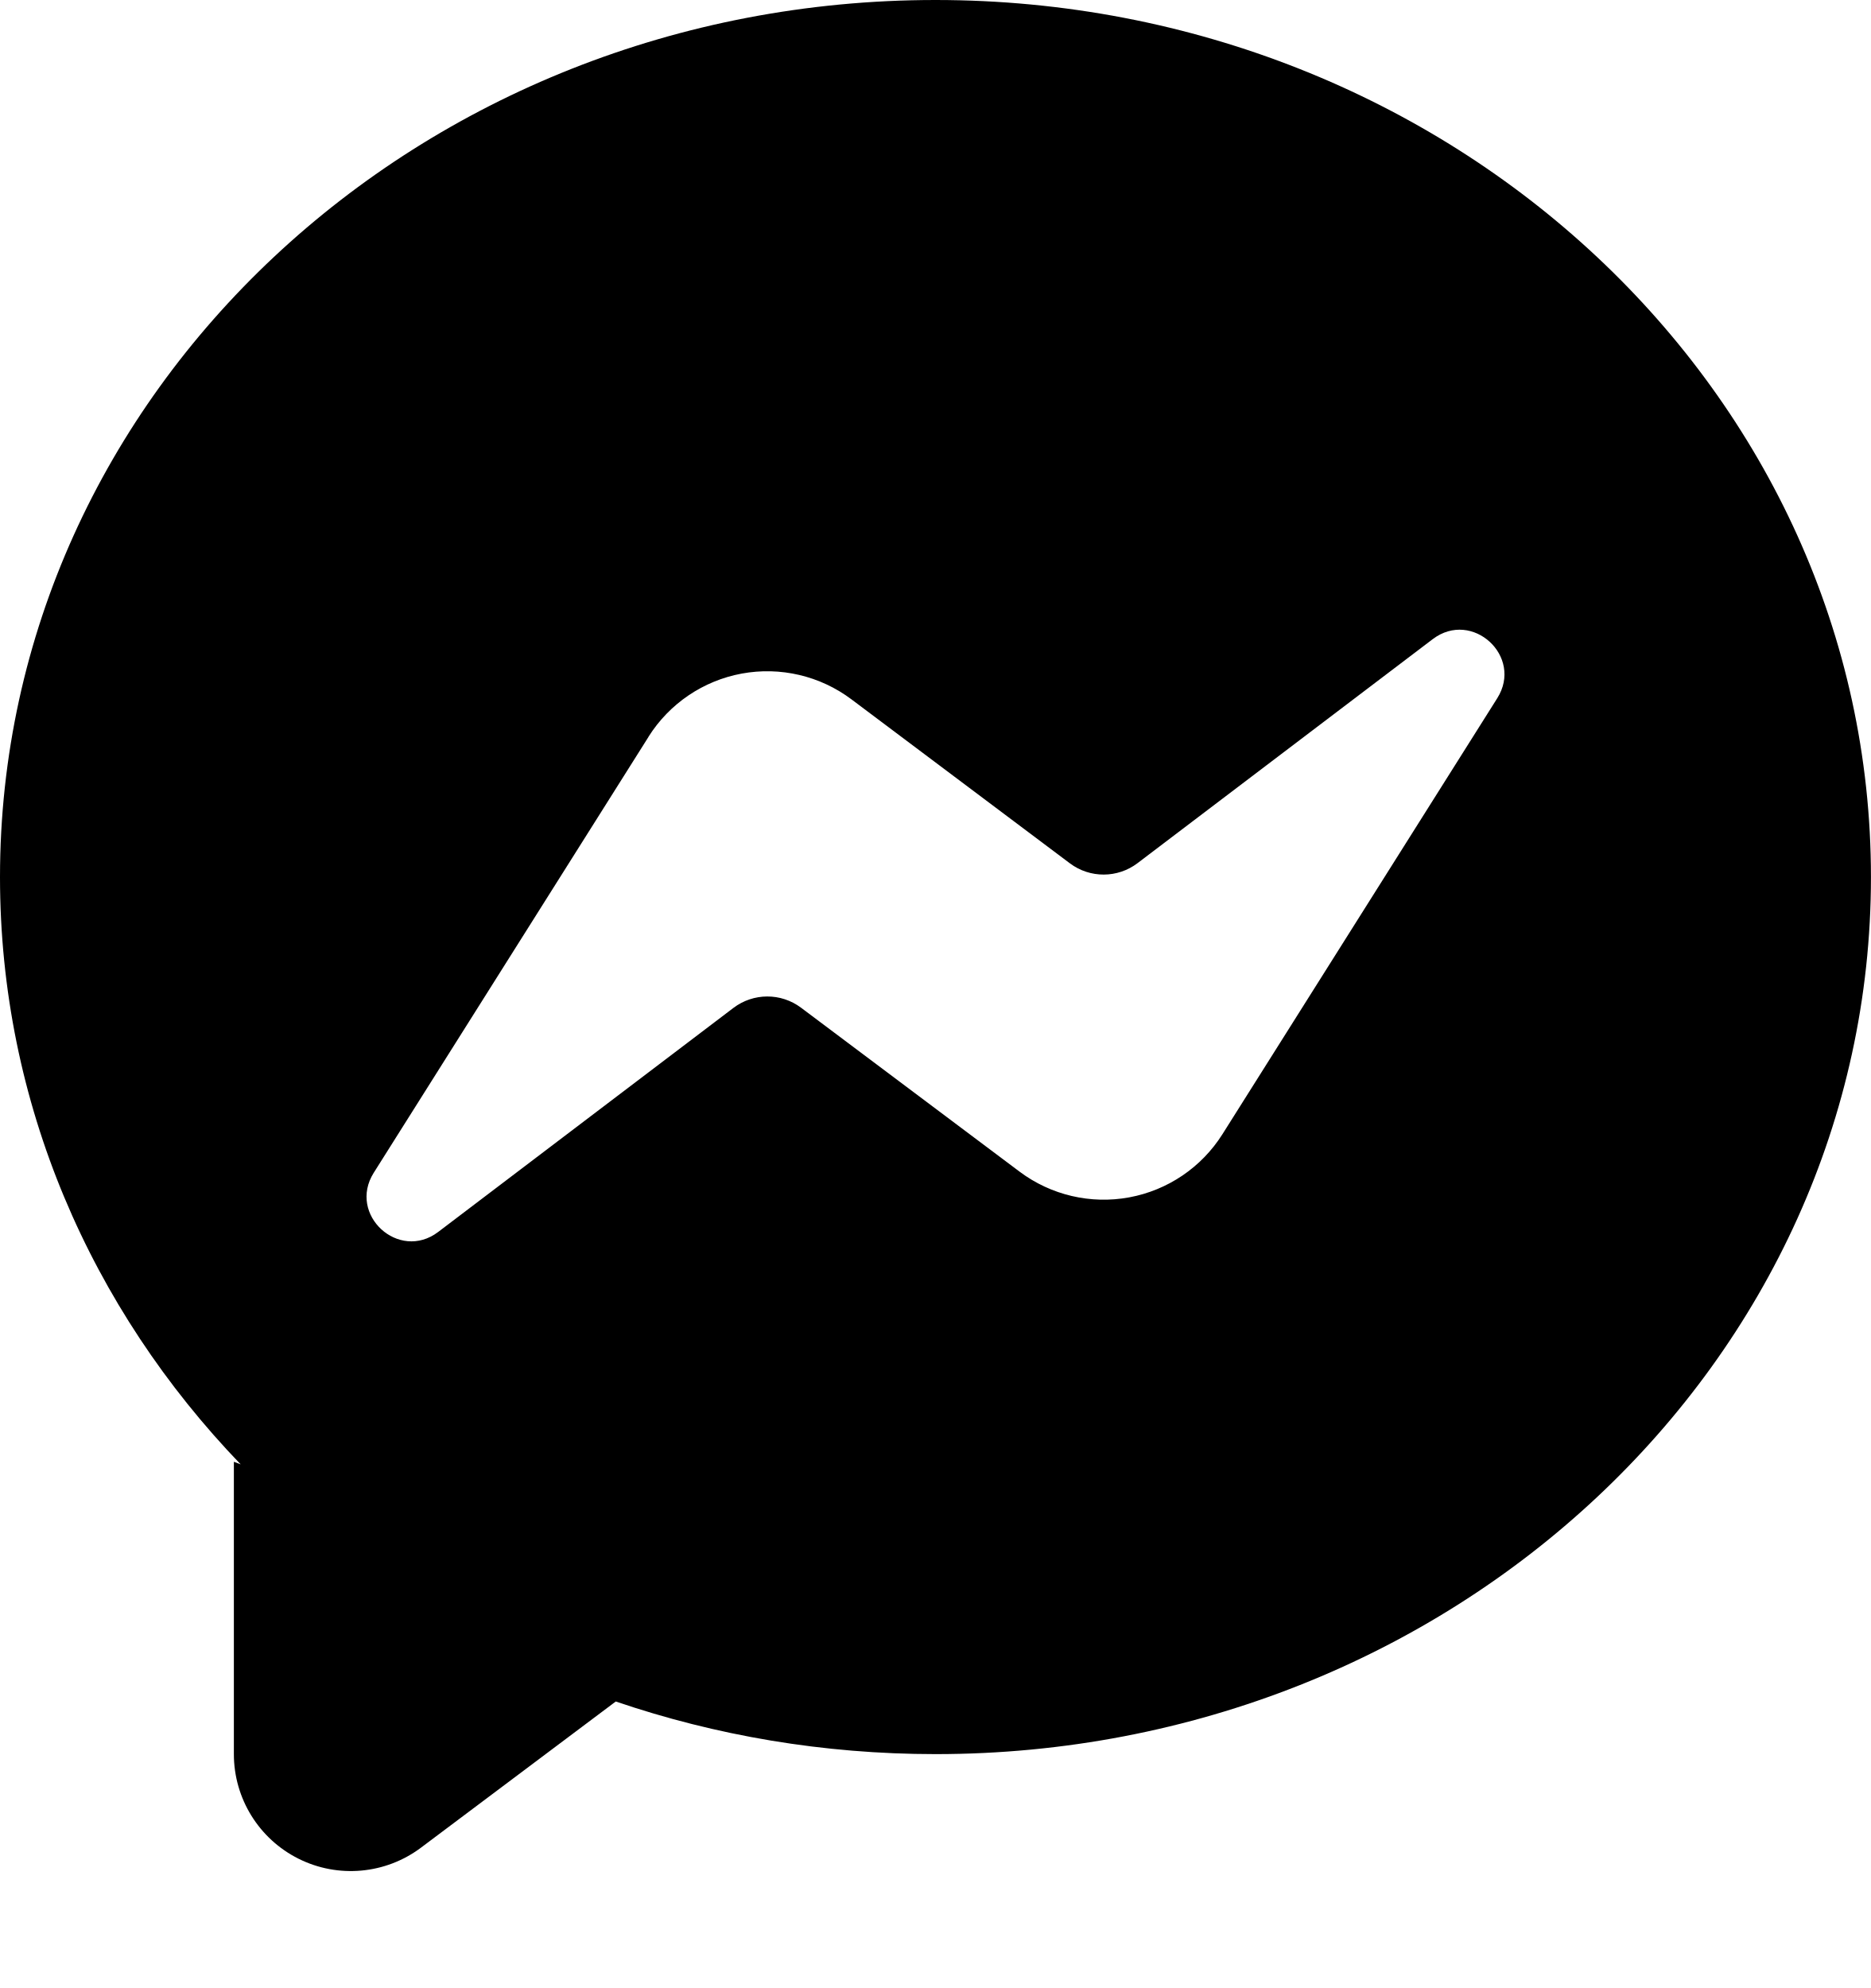
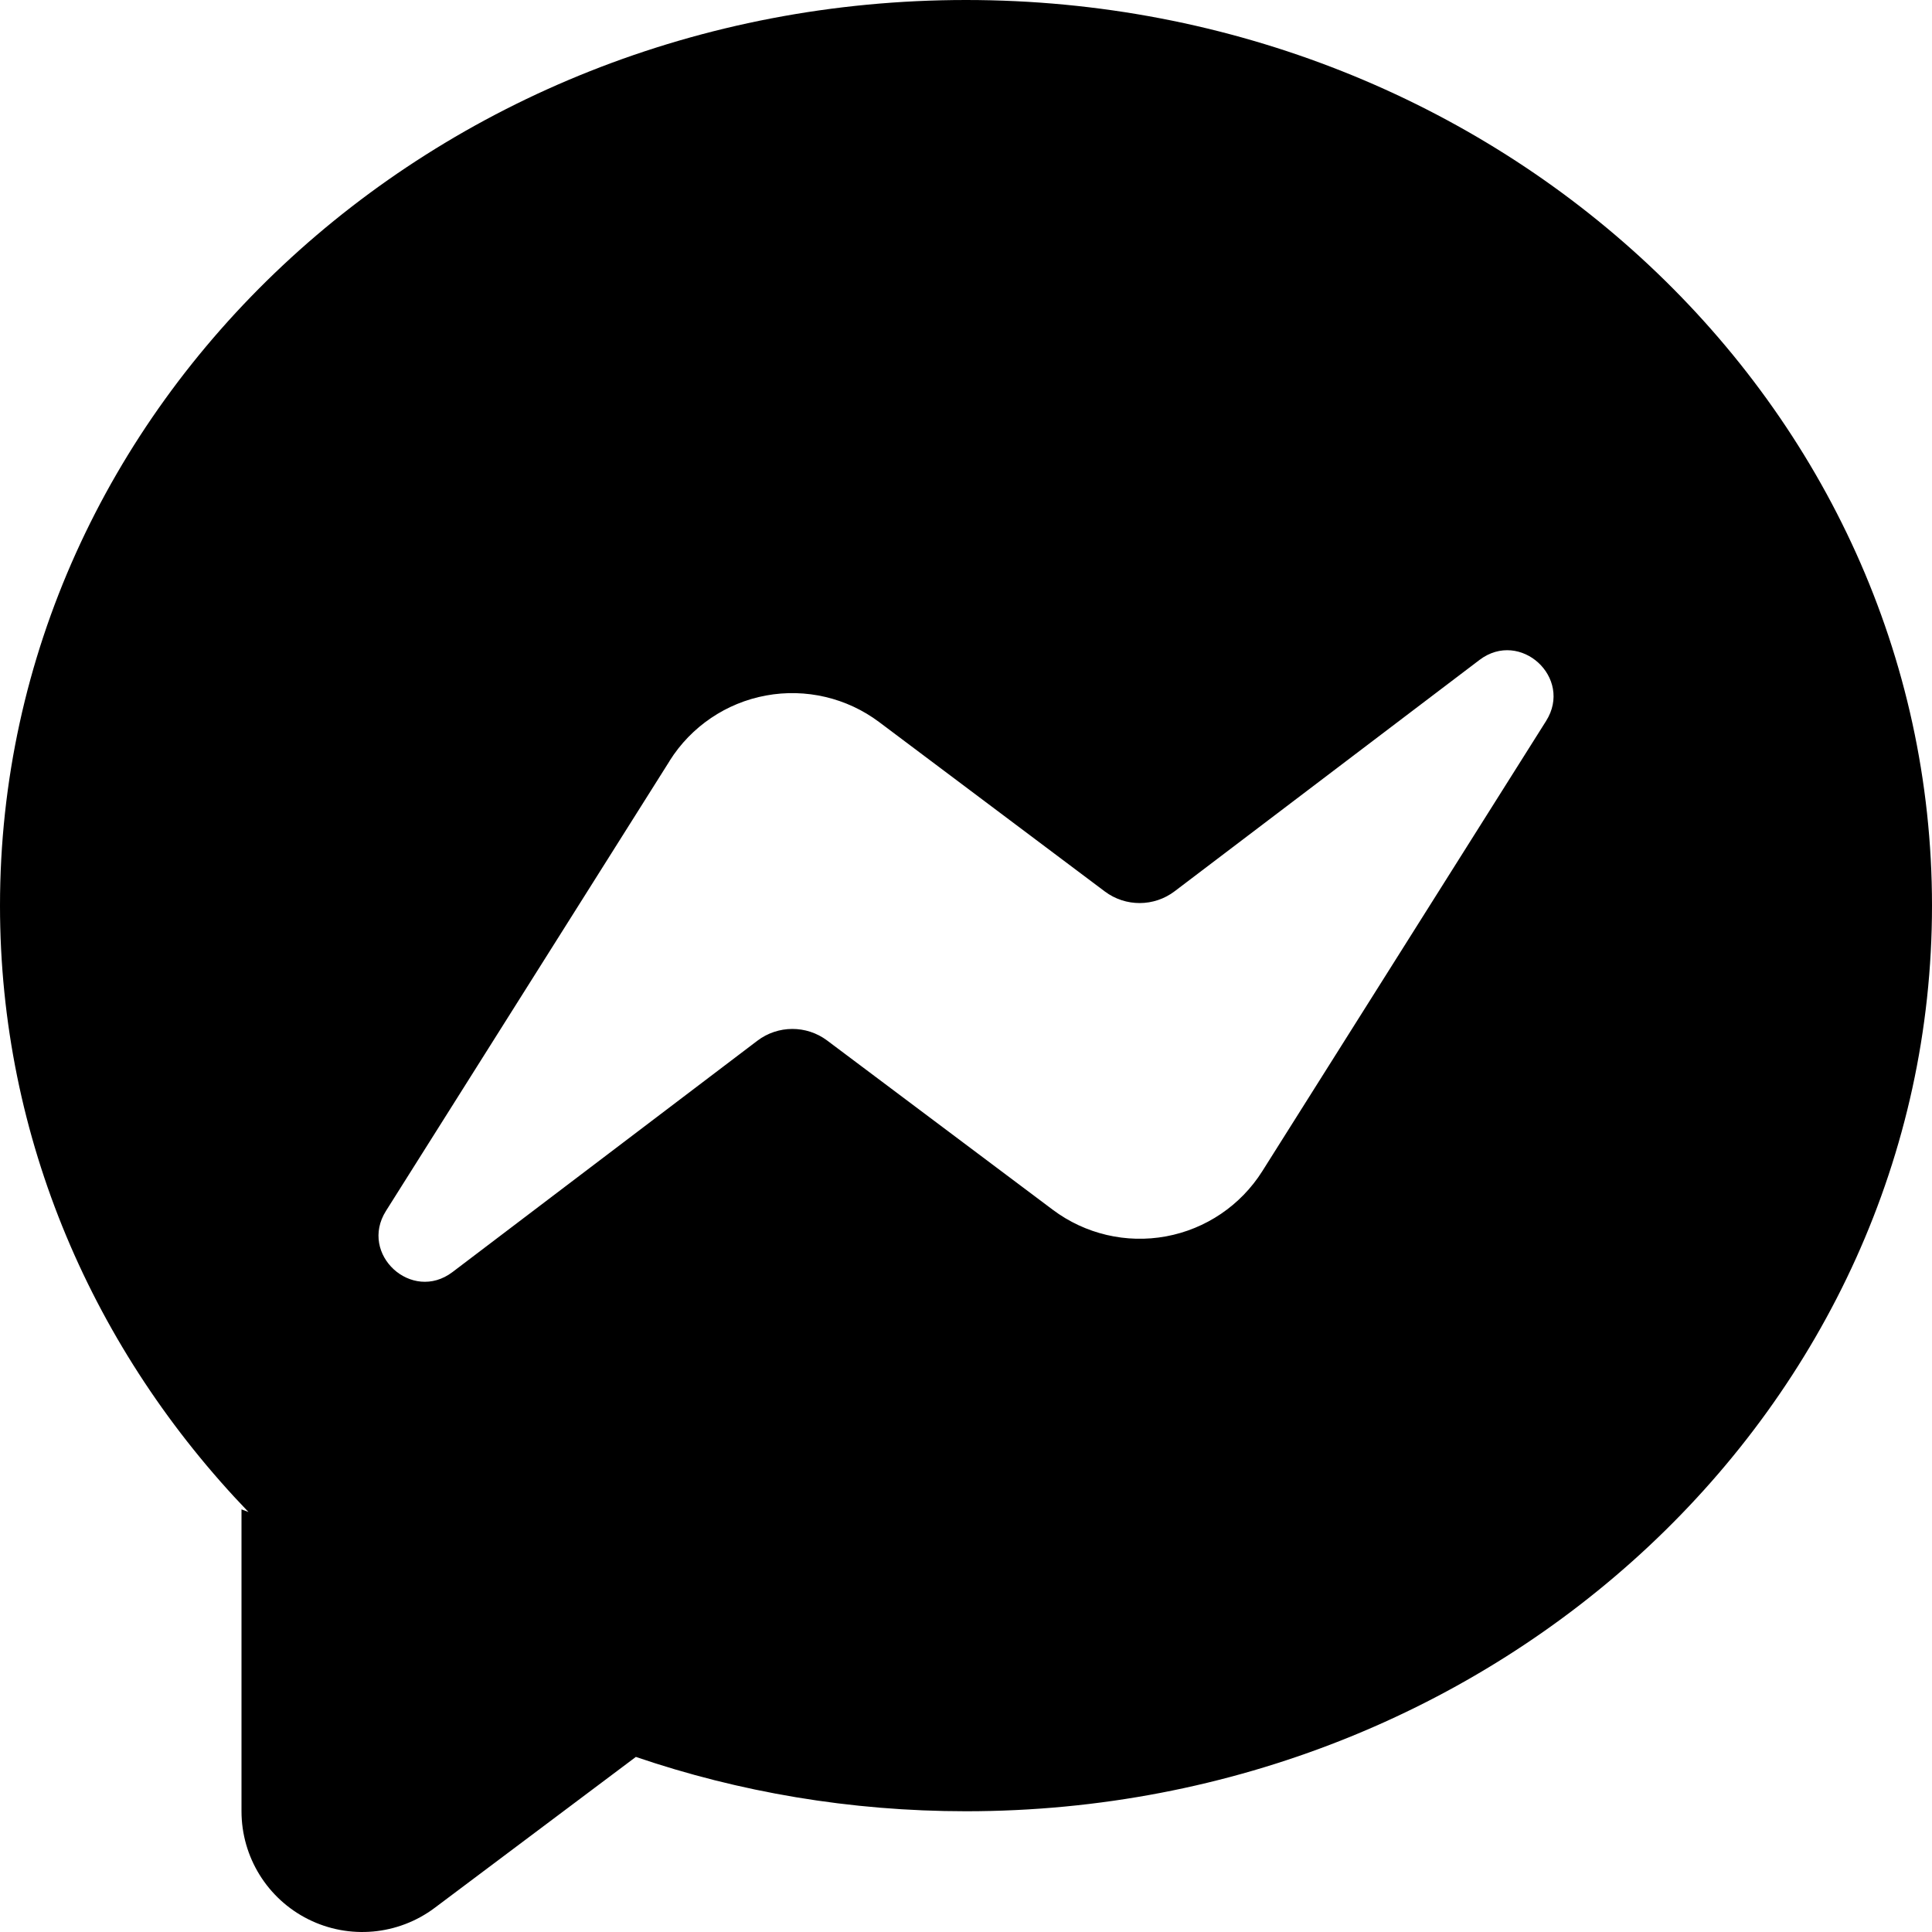
- <svg xmlns="http://www.w3.org/2000/svg" width="16" height="17" viewBox="0 0 16 17">
+ <svg xmlns="http://www.w3.org/2000/svg" width="16" height="16" viewBox="0 0 16 16">
  <path fill-rule="evenodd" clip-rule="evenodd" d="M16 7.5c0 4.142-3.582 7.5-8 7.5-.96 0-1.881-.159-2.734-.45L3.6 15.8A1 1 0 0 1 2 15v-2.5l.058.022C.778 11.192 0 9.432 0 7.5 0 3.358 3.582 0 8 0s8 3.358 8 7.5ZM5.546 6.301l-2.35 3.728c-.225.358.214.761.551.506l2.525-1.916a.48.48 0 0 1 .578-.002l1.869 1.402a1.2 1.2 0 0 0 1.735-.32l2.35-3.728c.226-.358-.214-.761-.551-.506L9.728 7.381a.48.48 0 0 1-.578.002L7.281 5.98a1.2 1.2 0 0 0-1.735.32Z" />
</svg>
